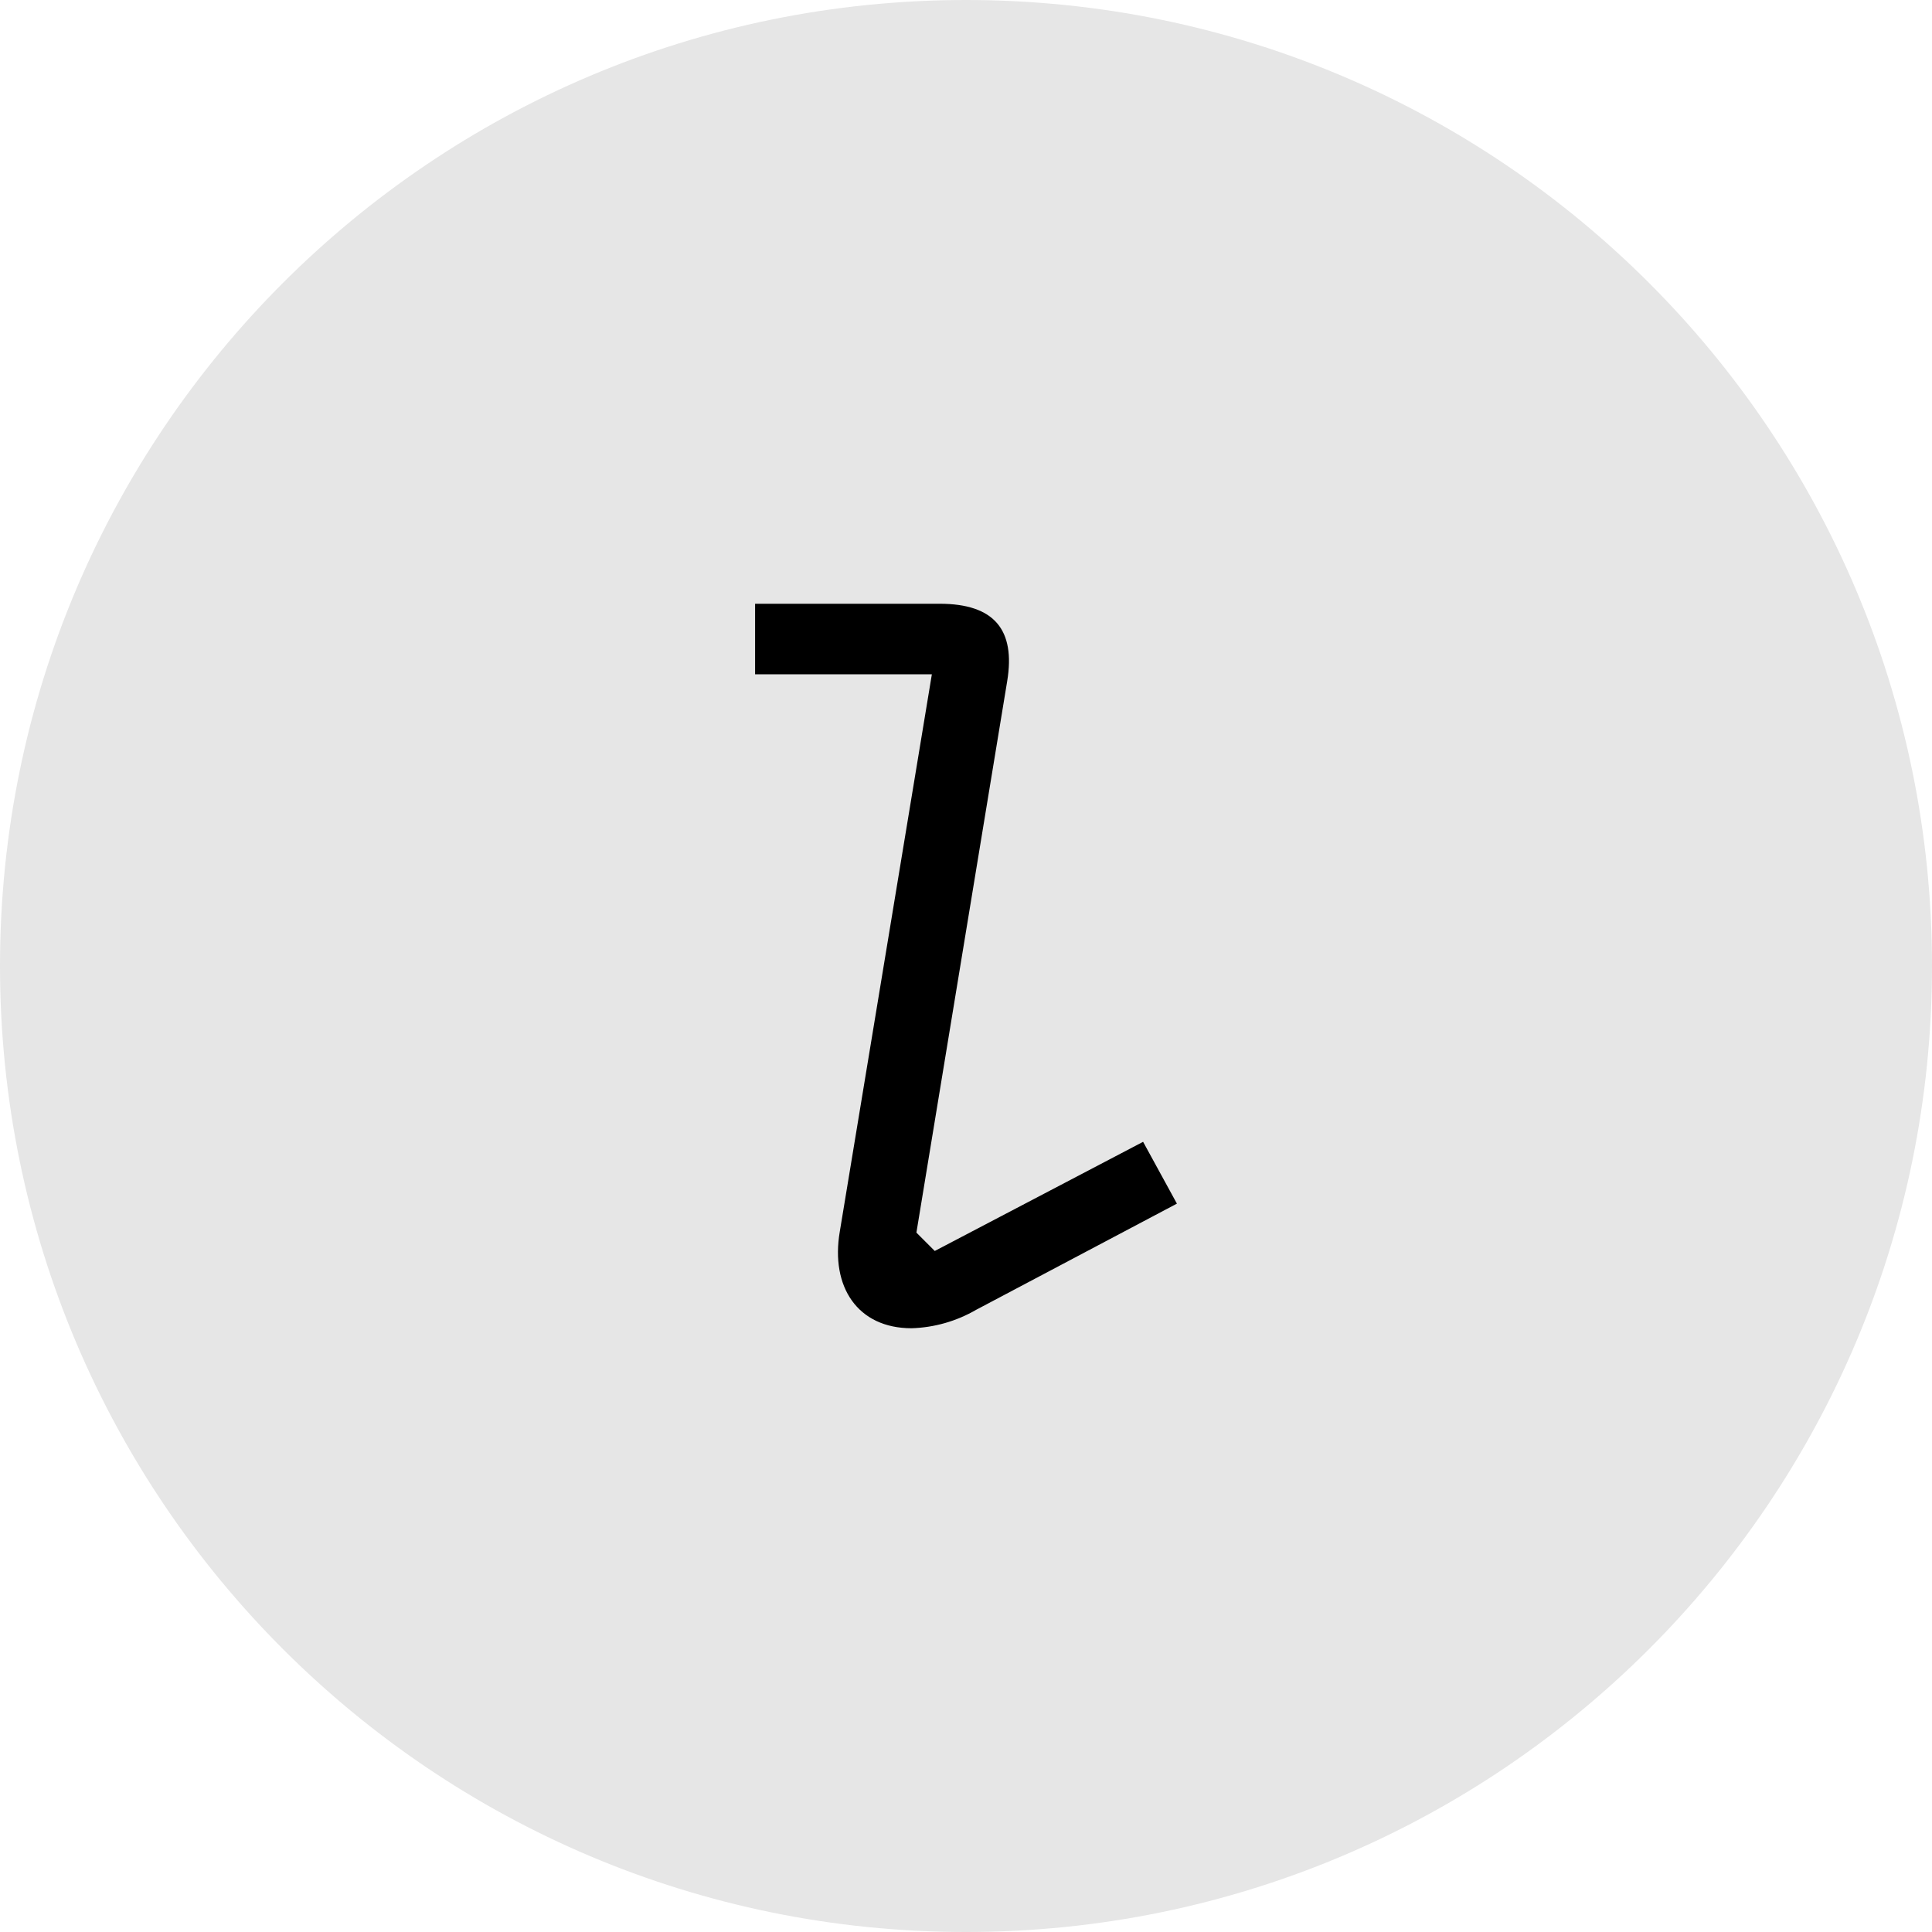
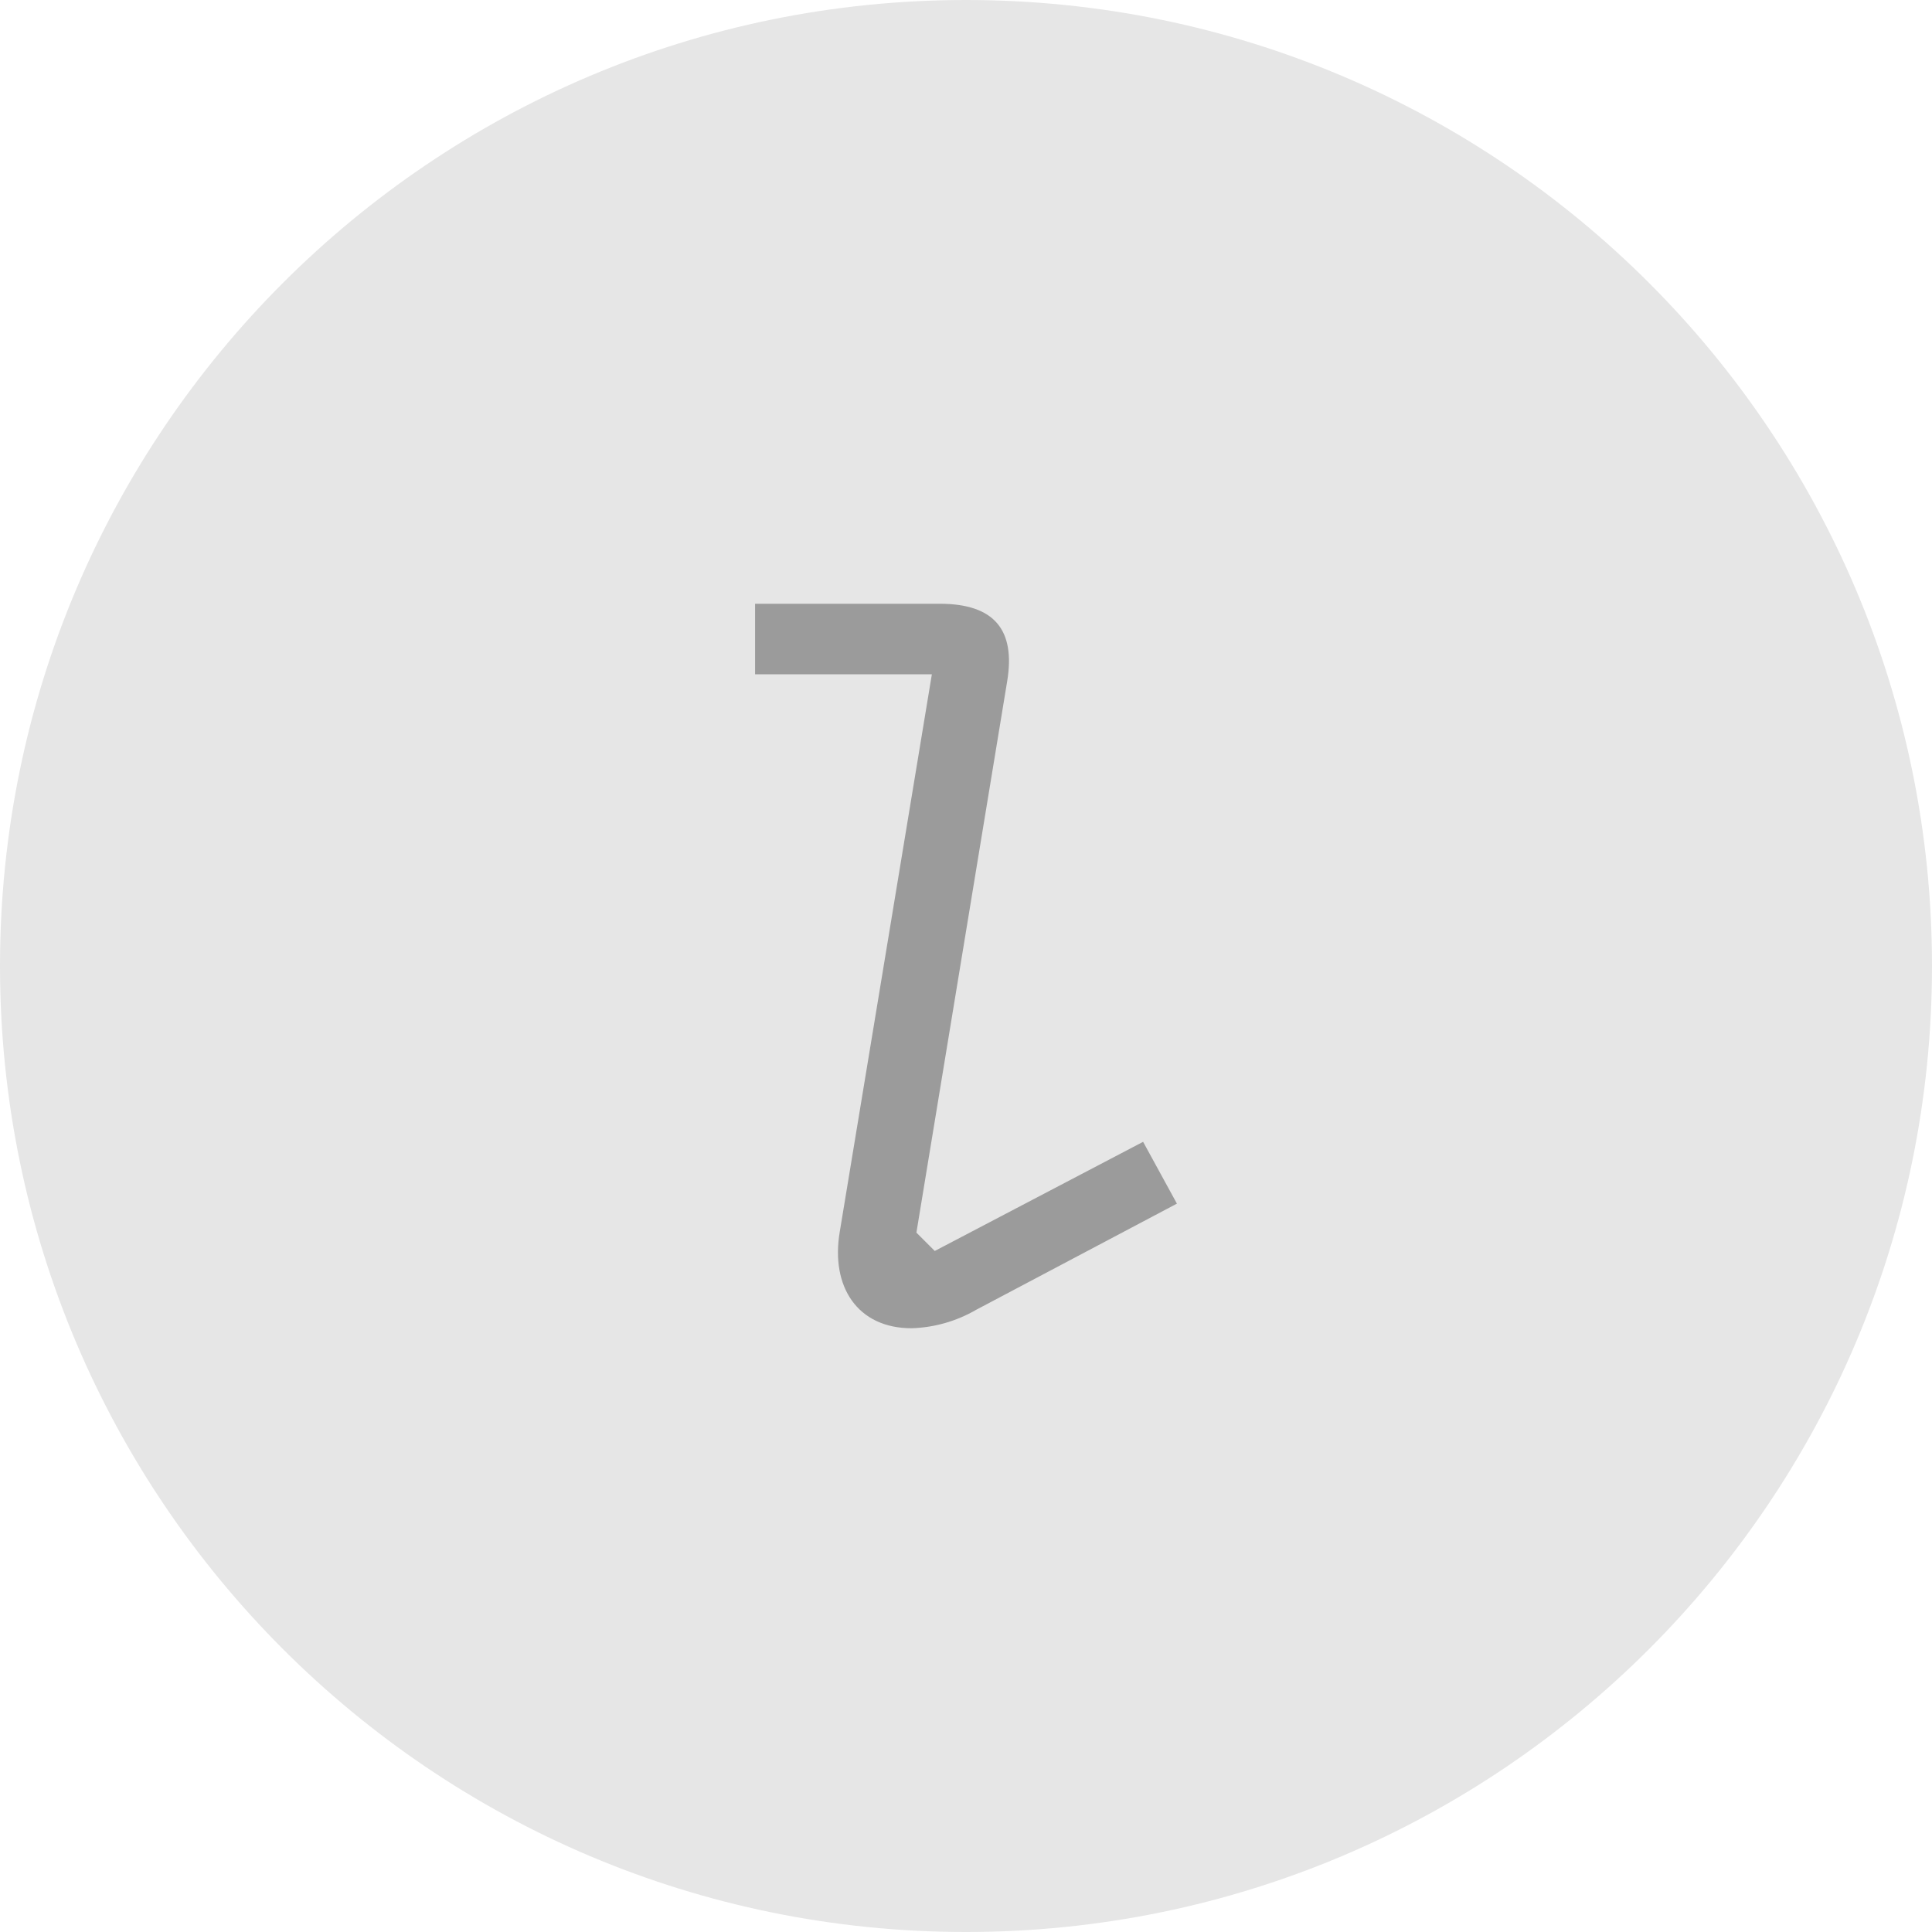
<svg xmlns="http://www.w3.org/2000/svg" viewBox="0 0 60 60">
  <g>
    <path fill="#e6e6e6" d="M60,30A30,30,0,1,1,30,0,30,30,0,0,1,60,30Z" />
  </g>
  <g>
-     <path fill="#000000" d="M36.55,37.38l-6.24,3.3a4.25,4.25,0,0,1-2,.57c-1.68,0-2.52-1.29-2.23-3l2.86-17.31H23.45V18.75h5.73c1.7,0,2.36.81,2.1,2.4L28.46,38.28l.57.57,6.47-3.39Z" />
+     <path fill="#9B9B9B" d="M36.55,37.38l-6.24,3.3a4.25,4.25,0,0,1-2,.57c-1.68,0-2.52-1.29-2.23-3l2.86-17.31H23.45V18.75h5.73c1.7,0,2.36.81,2.1,2.4L28.46,38.28l.57.57,6.47-3.39Z" />
  </g>
</svg>
